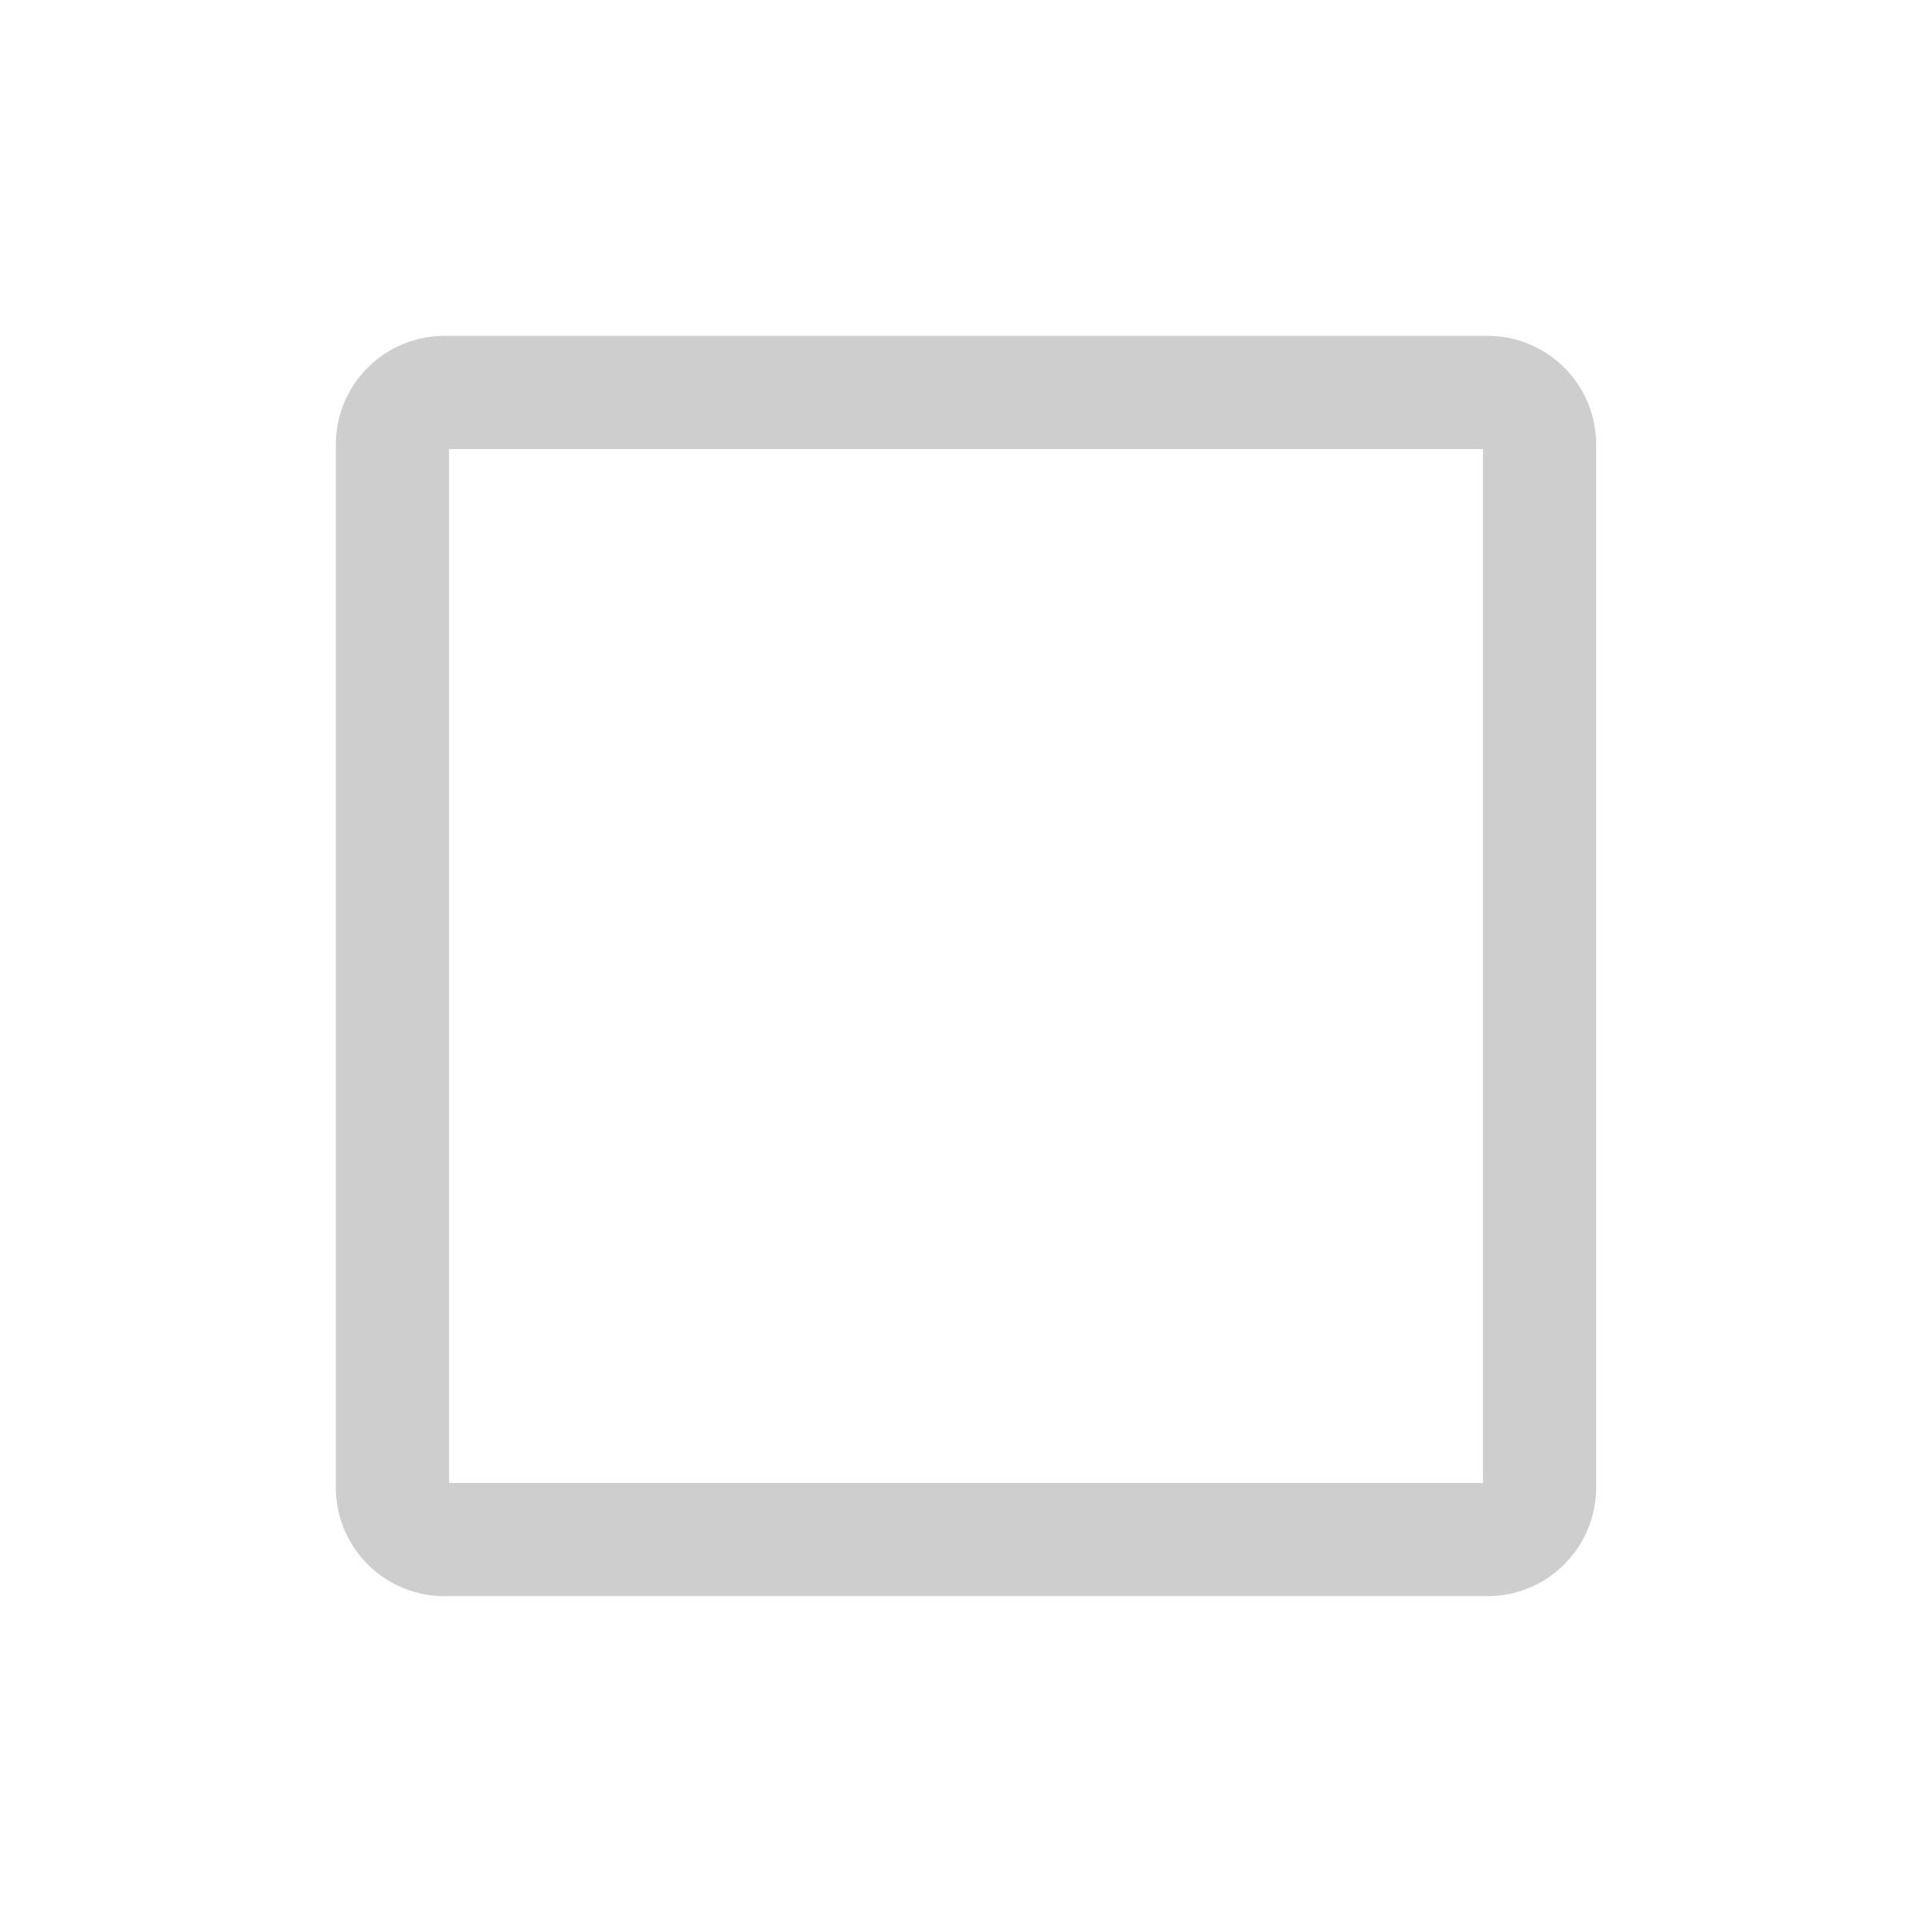
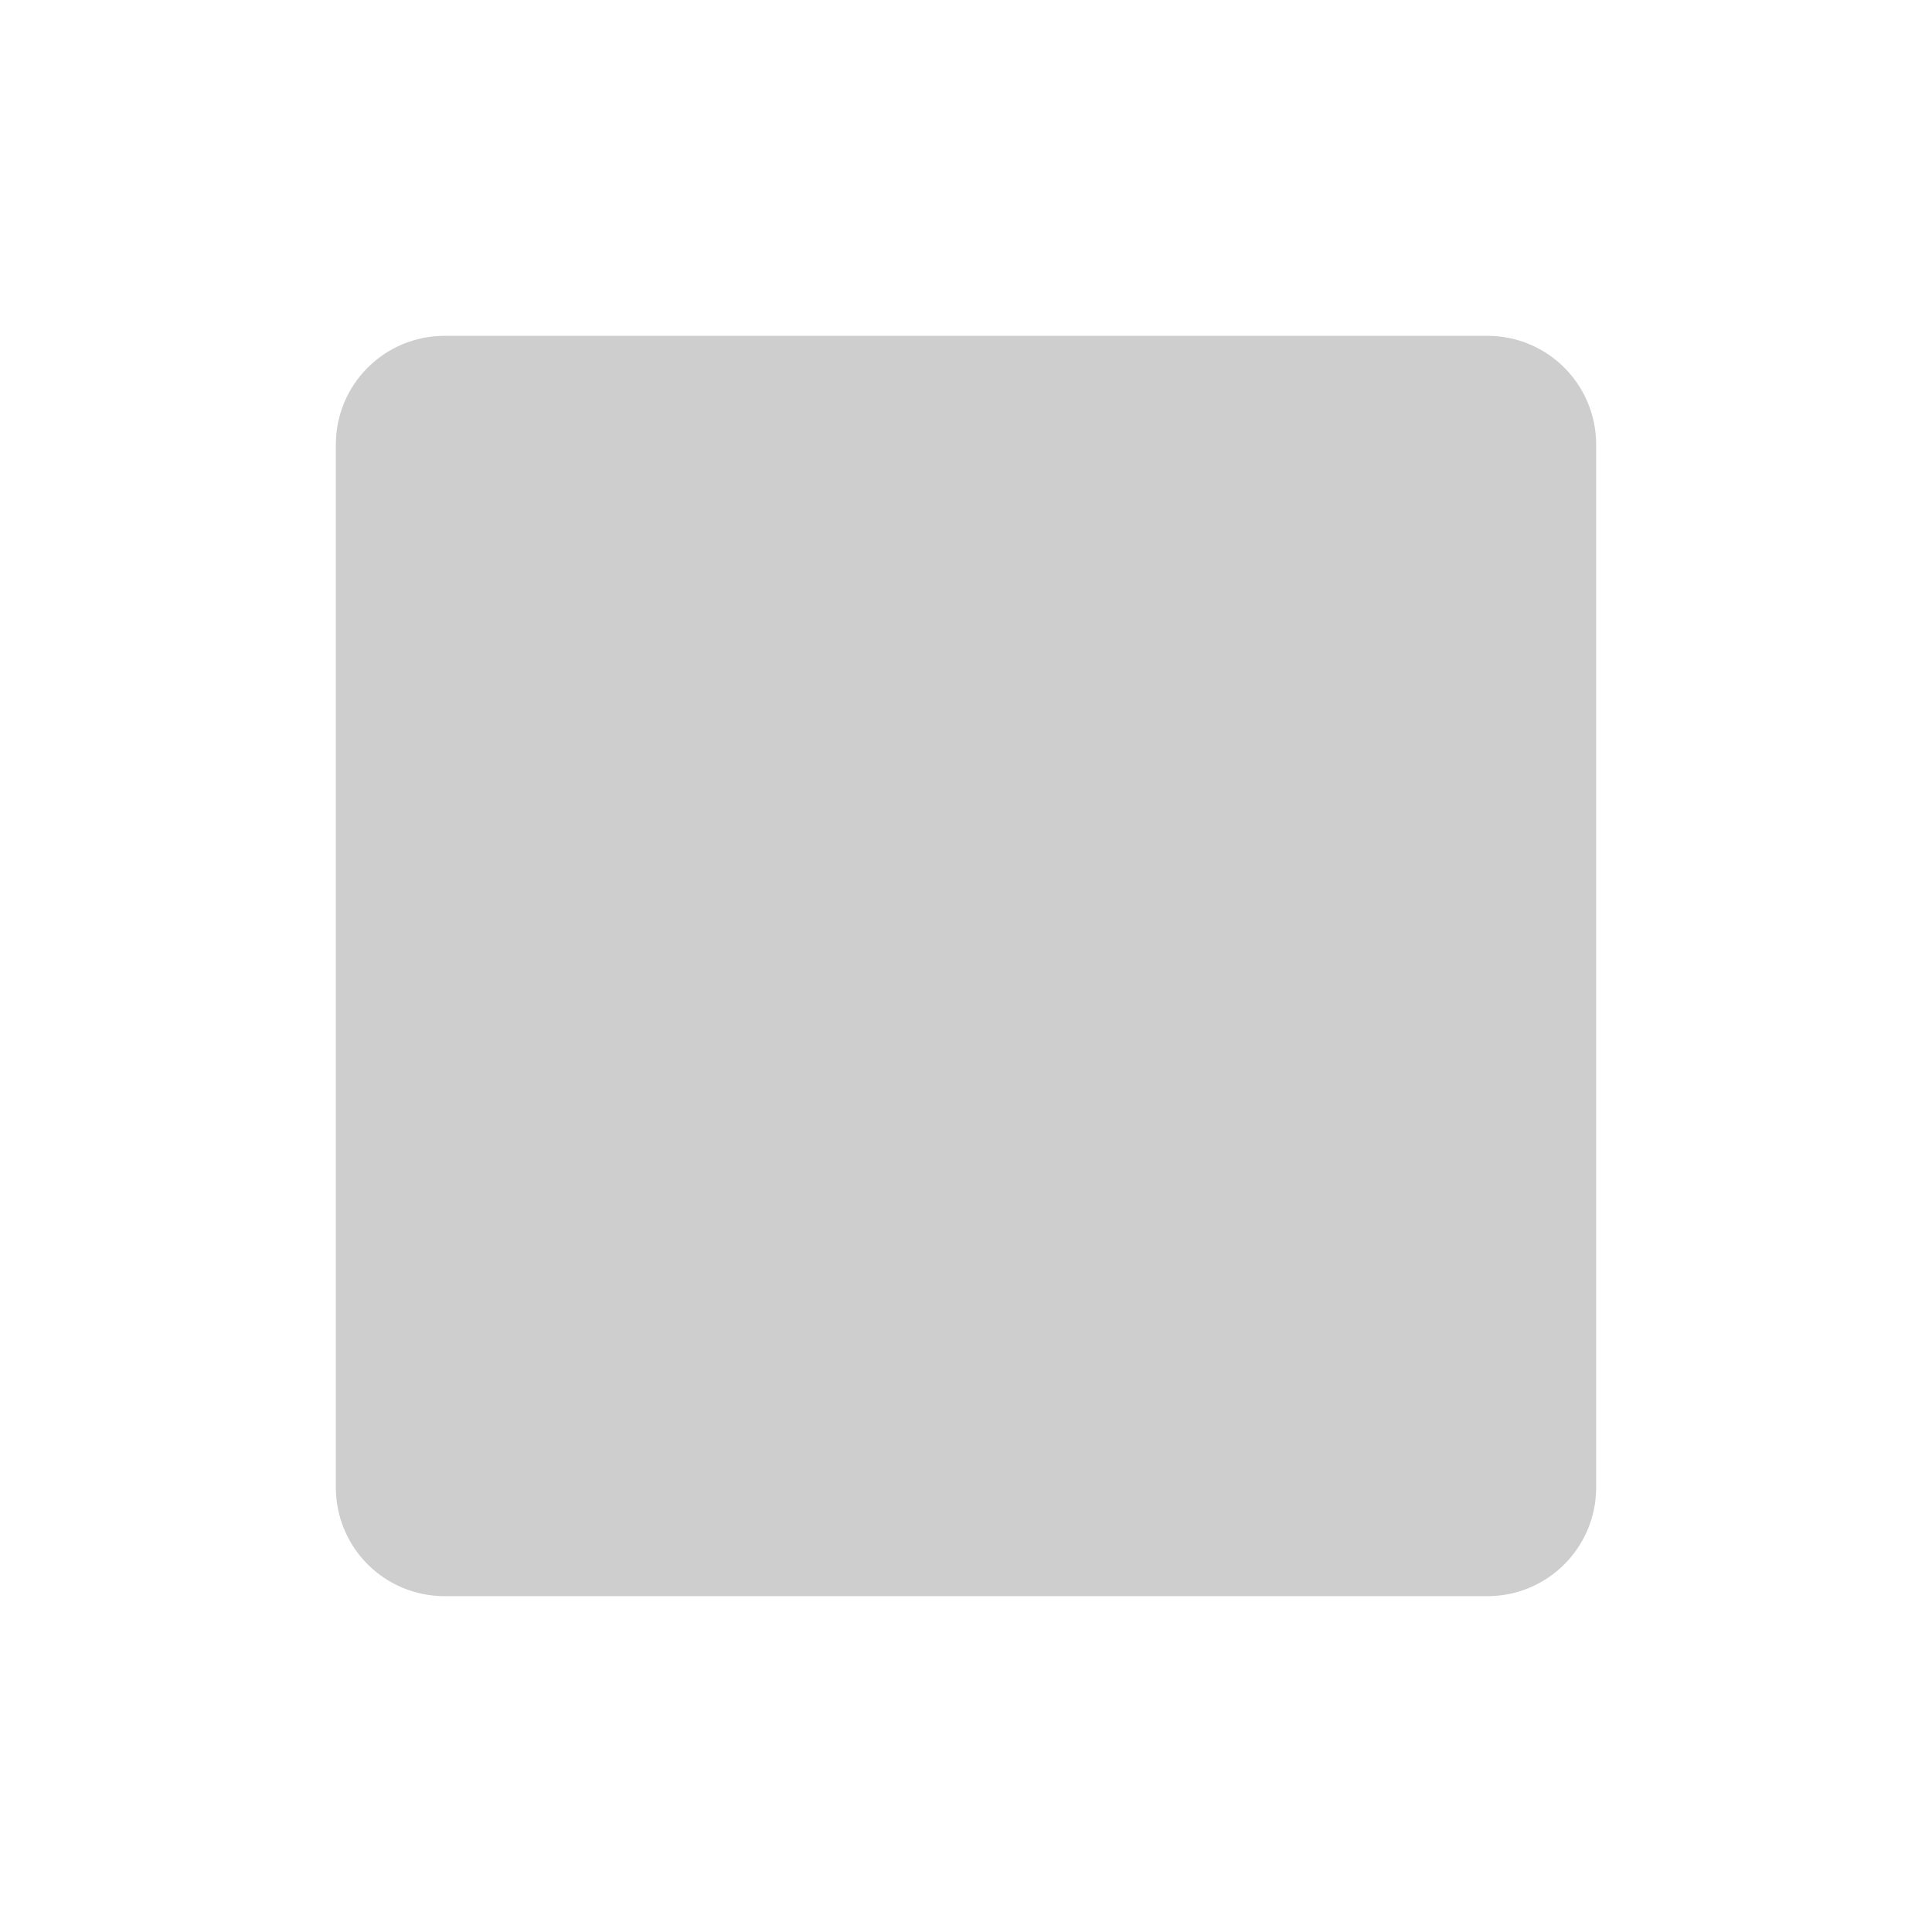
<svg xmlns="http://www.w3.org/2000/svg" viewBox="0 0 256 256" version="1.1" id="svg8984">
  <defs id="defs8988" />
  <rect fill="none" height="256" width="256" id="rect8980" />
-   <rect fill="none" height="152" rx="6.9" stroke="#000" stroke-linecap="round" stroke-linejoin="round" stroke-width="12" width="152" x="52" y="52" id="rect8982" style="stroke-width:15;stroke-dasharray:none;stroke:#cecece;stroke-opacity:1" />
+   <rect fill="none" height="152" rx="6.9" stroke="#000" stroke-linecap="round" stroke-linejoin="round" stroke-width="12" width="152" x="52" y="52" id="rect8982" style="stroke-width:15;stroke-dasharray:none;stroke:#cecece;stroke-opacity:1;fill:#cecece;fill-opacity:1" />
</svg>
